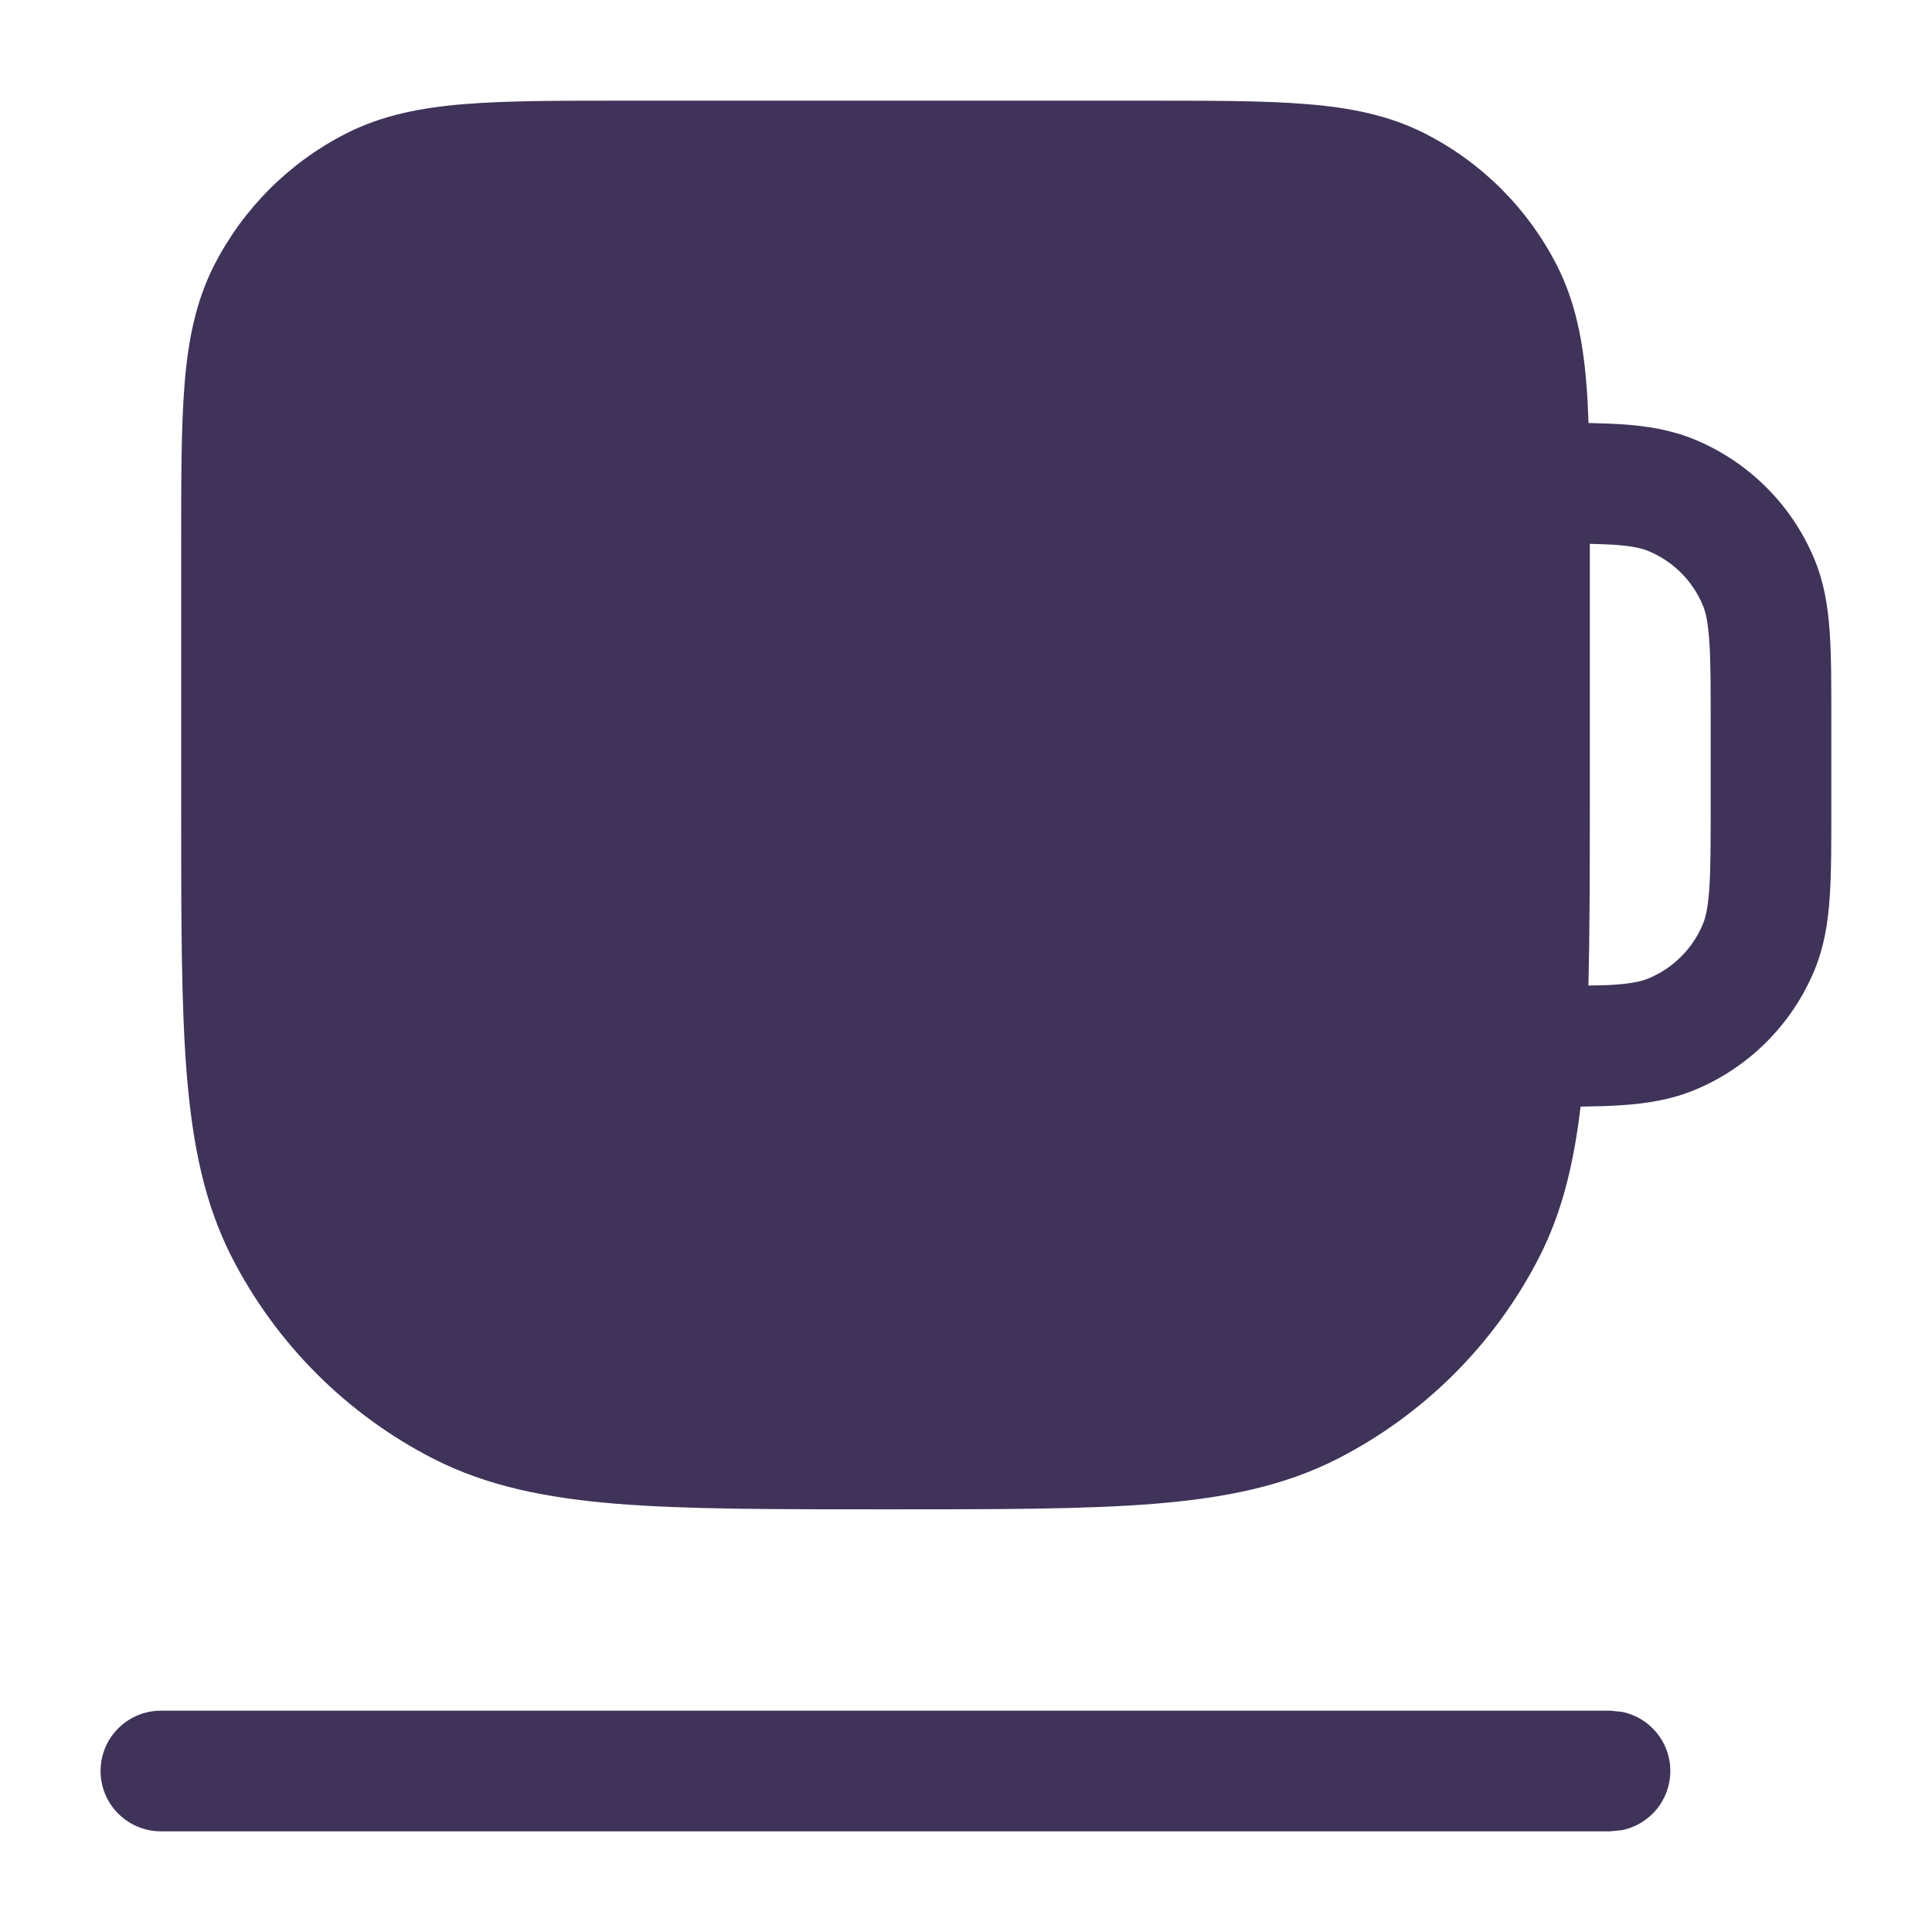
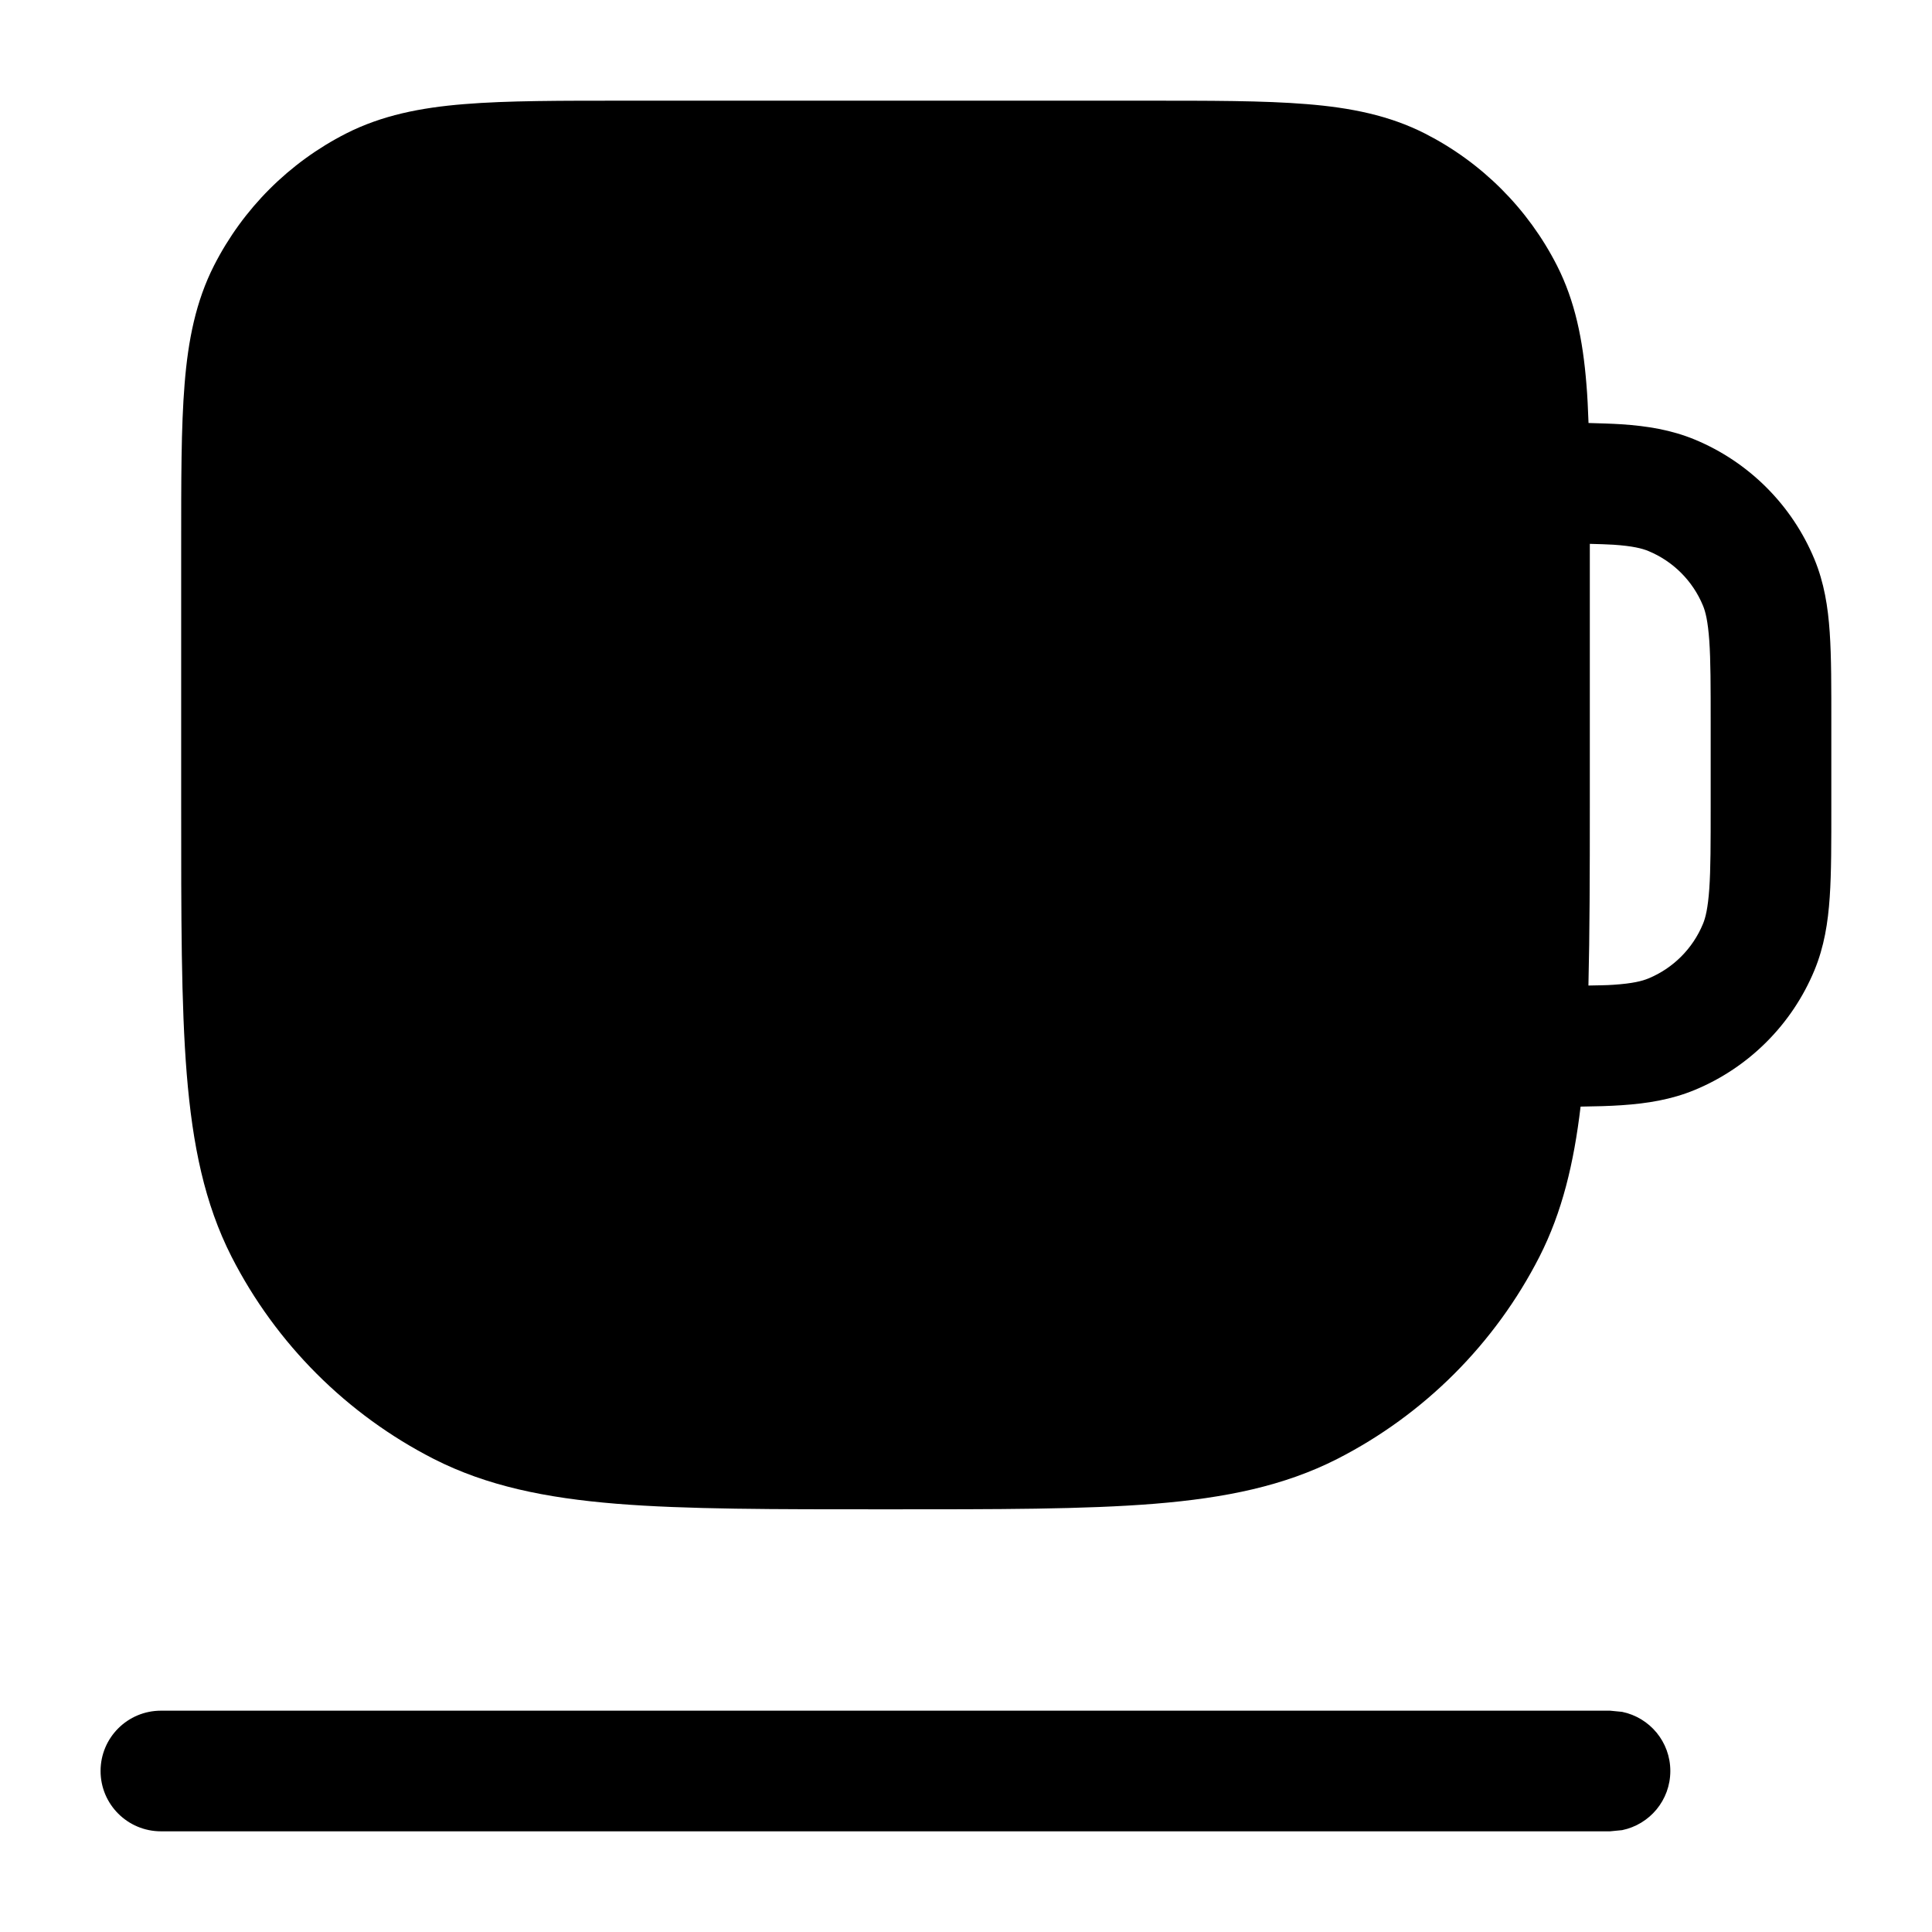
<svg xmlns="http://www.w3.org/2000/svg" width="18" height="18" viewBox="0 0 18 18" fill="none">
-   <path d="M15.113 15.949C15.37 16.002 15.562 16.228 15.562 16.5C15.562 16.772 15.37 16.998 15.113 17.051L15 17.062L1.5 17.062C1.189 17.062 0.937 16.811 0.937 16.5C0.937 16.189 1.189 15.938 1.5 15.938L15 15.938L15.113 15.949ZM10.65 0.938C11.271 0.938 11.771 0.937 12.174 0.97C12.584 1.003 12.943 1.075 13.276 1.244C13.806 1.514 14.236 1.944 14.506 2.474C14.675 2.807 14.747 3.166 14.78 3.576C14.79 3.69 14.795 3.812 14.8 3.941C14.912 3.944 15.015 3.947 15.109 3.953C15.347 3.969 15.571 4.005 15.789 4.095C16.294 4.304 16.696 4.706 16.905 5.211C16.995 5.429 17.031 5.653 17.047 5.891C17.063 6.123 17.062 6.408 17.062 6.75L17.062 7.5C17.062 7.842 17.063 8.127 17.047 8.359C17.031 8.597 16.995 8.821 16.905 9.039C16.696 9.544 16.294 9.946 15.789 10.155C15.571 10.245 15.347 10.281 15.109 10.297C14.994 10.305 14.867 10.308 14.726 10.31C14.663 10.838 14.555 11.291 14.343 11.708C13.929 12.519 13.269 13.179 12.458 13.593C11.964 13.844 11.419 13.956 10.759 14.01C10.105 14.063 9.291 14.062 8.25 14.062C7.209 14.062 6.395 14.063 5.741 14.01C5.081 13.956 4.536 13.844 4.042 13.593C3.231 13.179 2.571 12.519 2.157 11.708C1.906 11.214 1.794 10.669 1.74 10.009C1.687 9.355 1.688 8.541 1.688 7.5L1.688 5.1C1.688 4.479 1.687 3.979 1.72 3.576C1.753 3.166 1.825 2.807 1.994 2.474C2.264 1.944 2.694 1.514 3.224 1.244C3.557 1.075 3.916 1.003 4.326 0.97C4.729 0.937 5.229 0.938 5.85 0.938L10.65 0.938ZM14.812 5.1L14.812 7.5C14.812 8.141 14.811 8.697 14.799 9.182C14.886 9.18 14.963 9.18 15.032 9.175C15.212 9.163 15.3 9.14 15.358 9.116C15.588 9.021 15.771 8.838 15.866 8.608C15.89 8.551 15.912 8.462 15.925 8.282C15.938 8.097 15.938 7.857 15.938 7.5L15.938 6.75C15.938 6.393 15.938 6.153 15.925 5.968C15.912 5.788 15.89 5.699 15.866 5.642C15.771 5.412 15.588 5.229 15.358 5.134C15.3 5.11 15.212 5.087 15.032 5.075C14.966 5.071 14.894 5.069 14.812 5.067C14.812 5.078 14.812 5.089 14.812 5.1Z" fill="#3F335A" />
+   <path d="M15.113 15.949C15.37 16.002 15.562 16.228 15.562 16.5C15.562 16.772 15.37 16.998 15.113 17.051L15 17.062L1.5 17.062C1.189 17.062 0.937 16.811 0.937 16.5C0.937 16.189 1.189 15.938 1.5 15.938L15 15.938L15.113 15.949ZM10.65 0.938C11.271 0.938 11.771 0.937 12.174 0.97C12.584 1.003 12.943 1.075 13.276 1.244C13.806 1.514 14.236 1.944 14.506 2.474C14.675 2.807 14.747 3.166 14.78 3.576C14.79 3.69 14.795 3.812 14.8 3.941C14.912 3.944 15.015 3.947 15.109 3.953C15.347 3.969 15.571 4.005 15.789 4.095C16.294 4.304 16.696 4.706 16.905 5.211C16.995 5.429 17.031 5.653 17.047 5.891C17.063 6.123 17.062 6.408 17.062 6.75L17.062 7.5C17.062 7.842 17.063 8.127 17.047 8.359C17.031 8.597 16.995 8.821 16.905 9.039C16.696 9.544 16.294 9.946 15.789 10.155C15.571 10.245 15.347 10.281 15.109 10.297C14.994 10.305 14.867 10.308 14.726 10.31C14.663 10.838 14.555 11.291 14.343 11.708C13.929 12.519 13.269 13.179 12.458 13.593C11.964 13.844 11.419 13.956 10.759 14.01C10.105 14.063 9.291 14.062 8.25 14.062C7.209 14.062 6.395 14.063 5.741 14.01C5.081 13.956 4.536 13.844 4.042 13.593C3.231 13.179 2.571 12.519 2.157 11.708C1.906 11.214 1.794 10.669 1.74 10.009C1.687 9.355 1.688 8.541 1.688 7.5L1.688 5.1C1.688 4.479 1.687 3.979 1.72 3.576C1.753 3.166 1.825 2.807 1.994 2.474C2.264 1.944 2.694 1.514 3.224 1.244C3.557 1.075 3.916 1.003 4.326 0.97C4.729 0.937 5.229 0.938 5.85 0.938L10.65 0.938ZM14.812 5.1L14.812 7.5C14.812 8.141 14.811 8.697 14.799 9.182C14.886 9.18 14.963 9.18 15.032 9.175C15.212 9.163 15.3 9.14 15.358 9.116C15.588 9.021 15.771 8.838 15.866 8.608C15.89 8.551 15.912 8.462 15.925 8.282C15.938 8.097 15.938 7.857 15.938 7.5L15.938 6.75C15.938 6.393 15.938 6.153 15.925 5.968C15.912 5.788 15.89 5.699 15.866 5.642C15.771 5.412 15.588 5.229 15.358 5.134C15.3 5.11 15.212 5.087 15.032 5.075C14.966 5.071 14.894 5.069 14.812 5.067C14.812 5.078 14.812 5.089 14.812 5.1Z" fill="currentColor" />
</svg>
